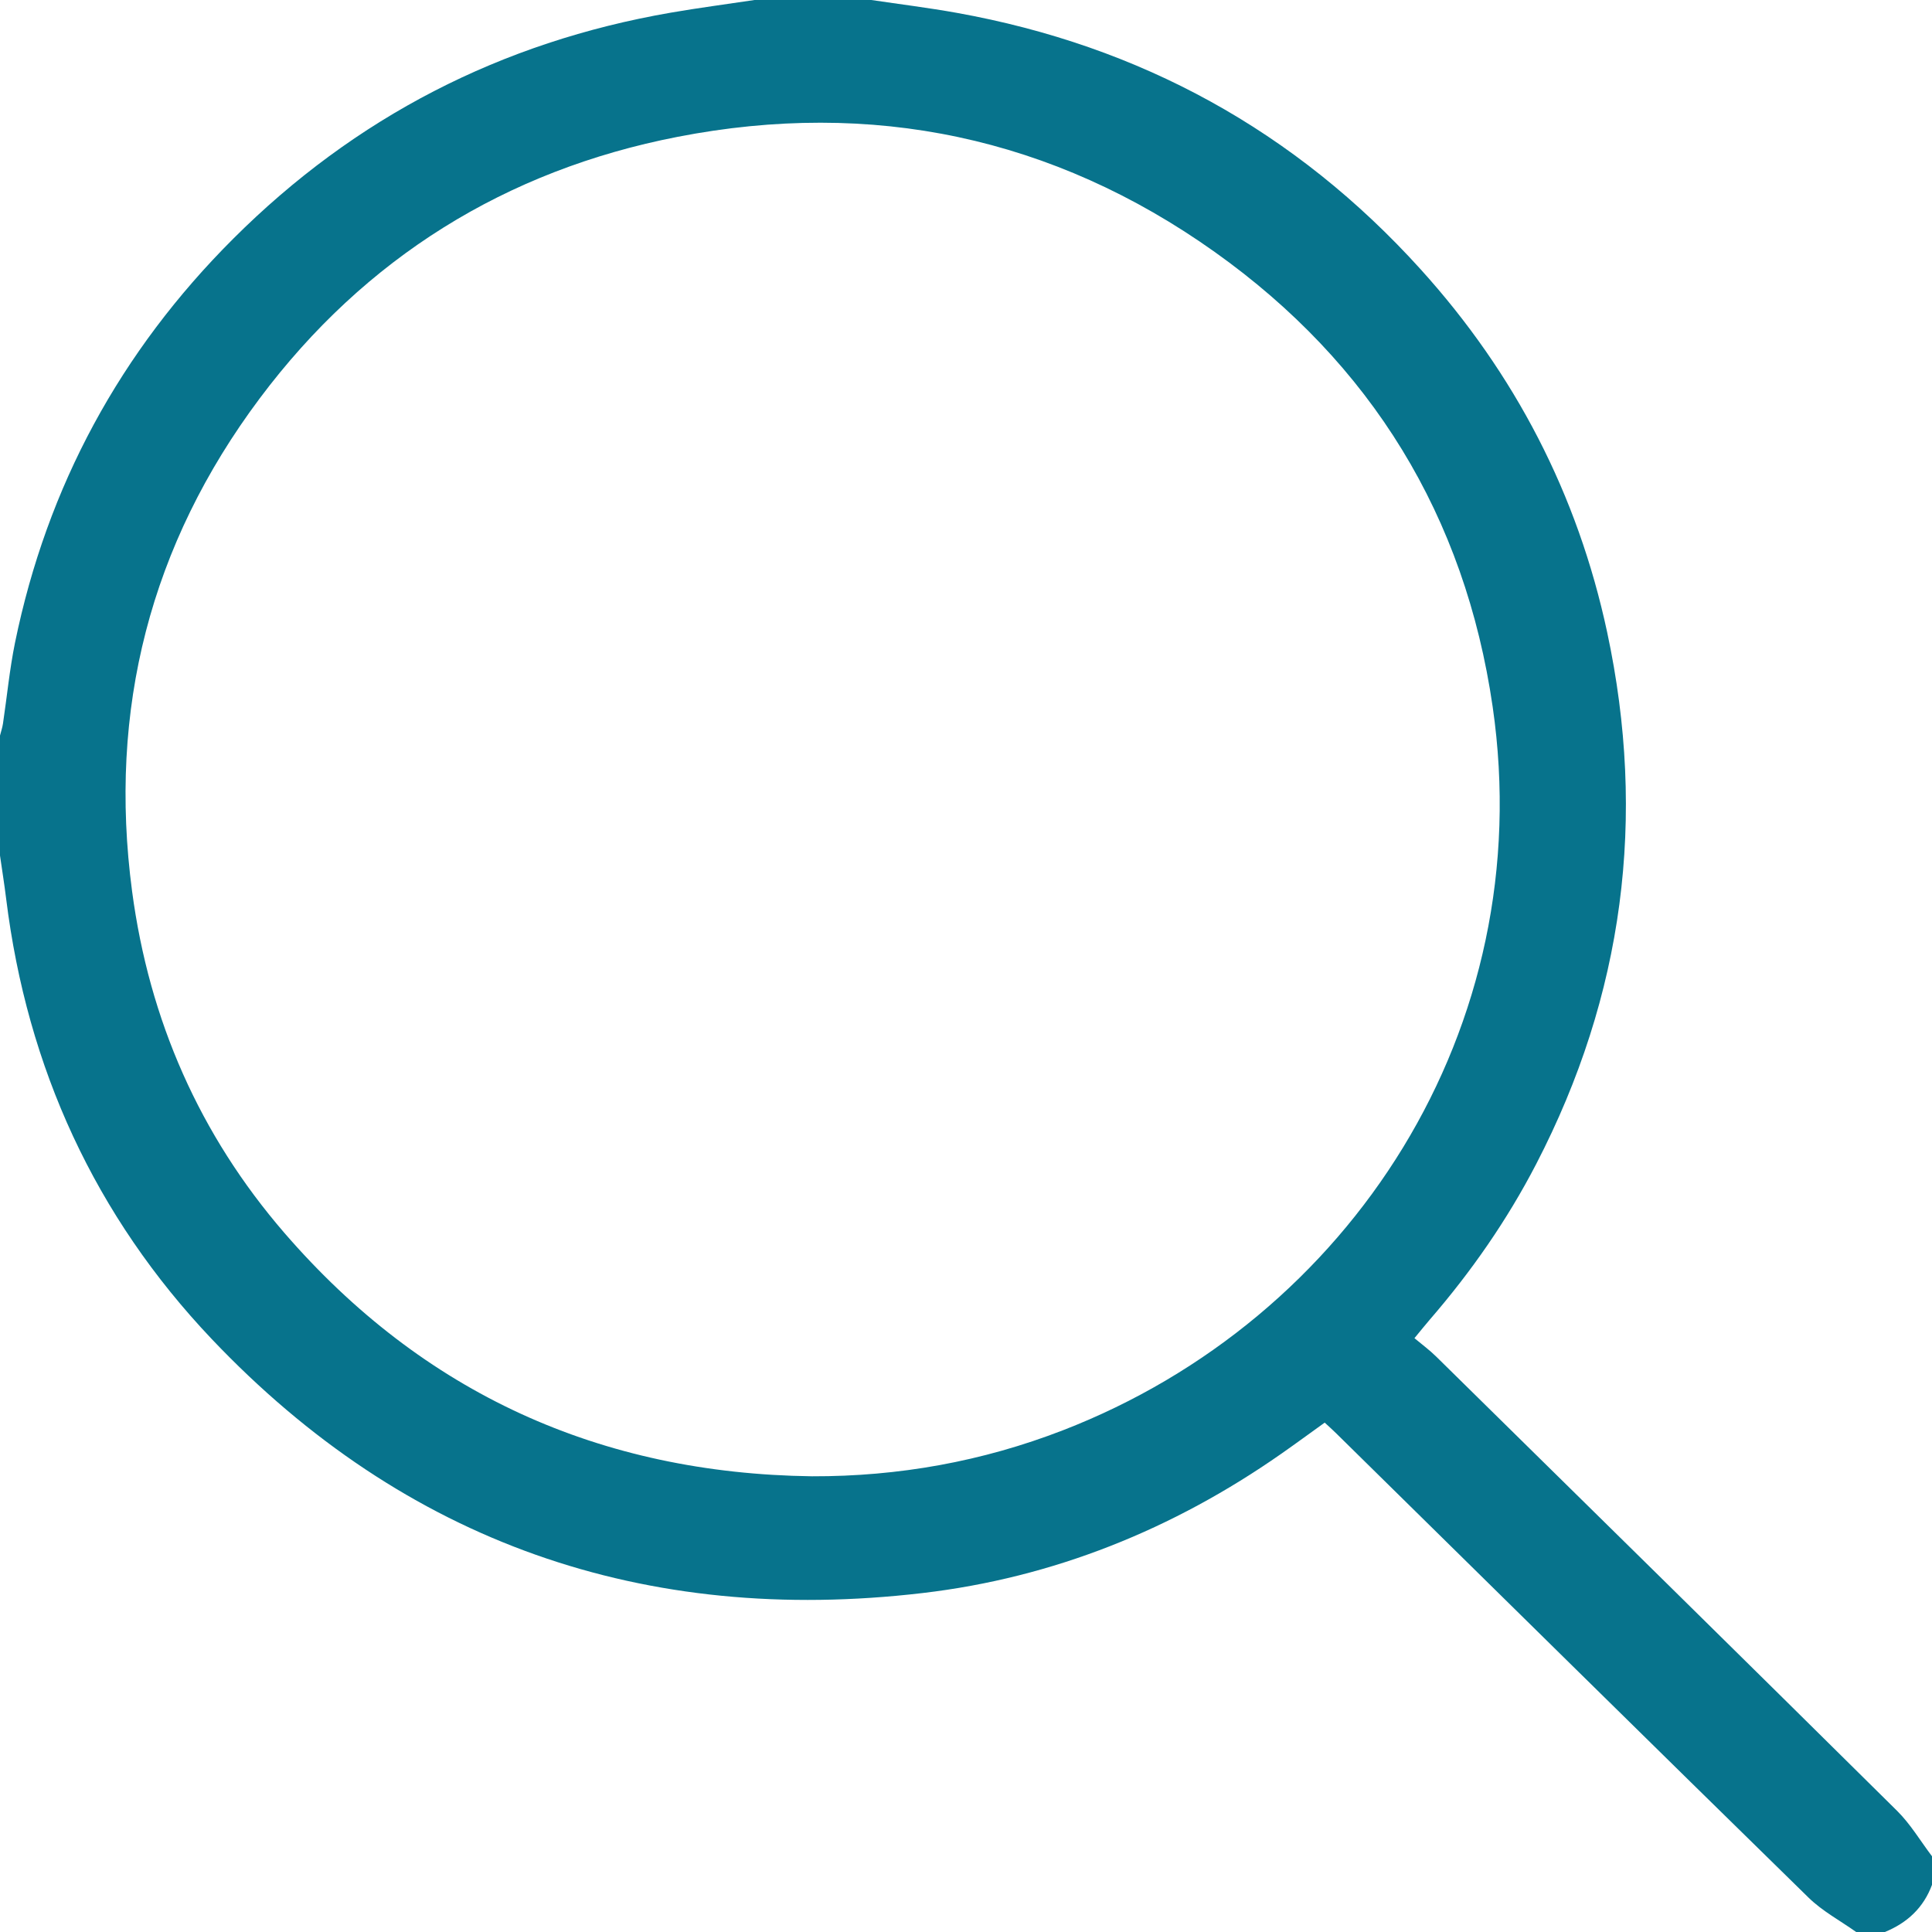
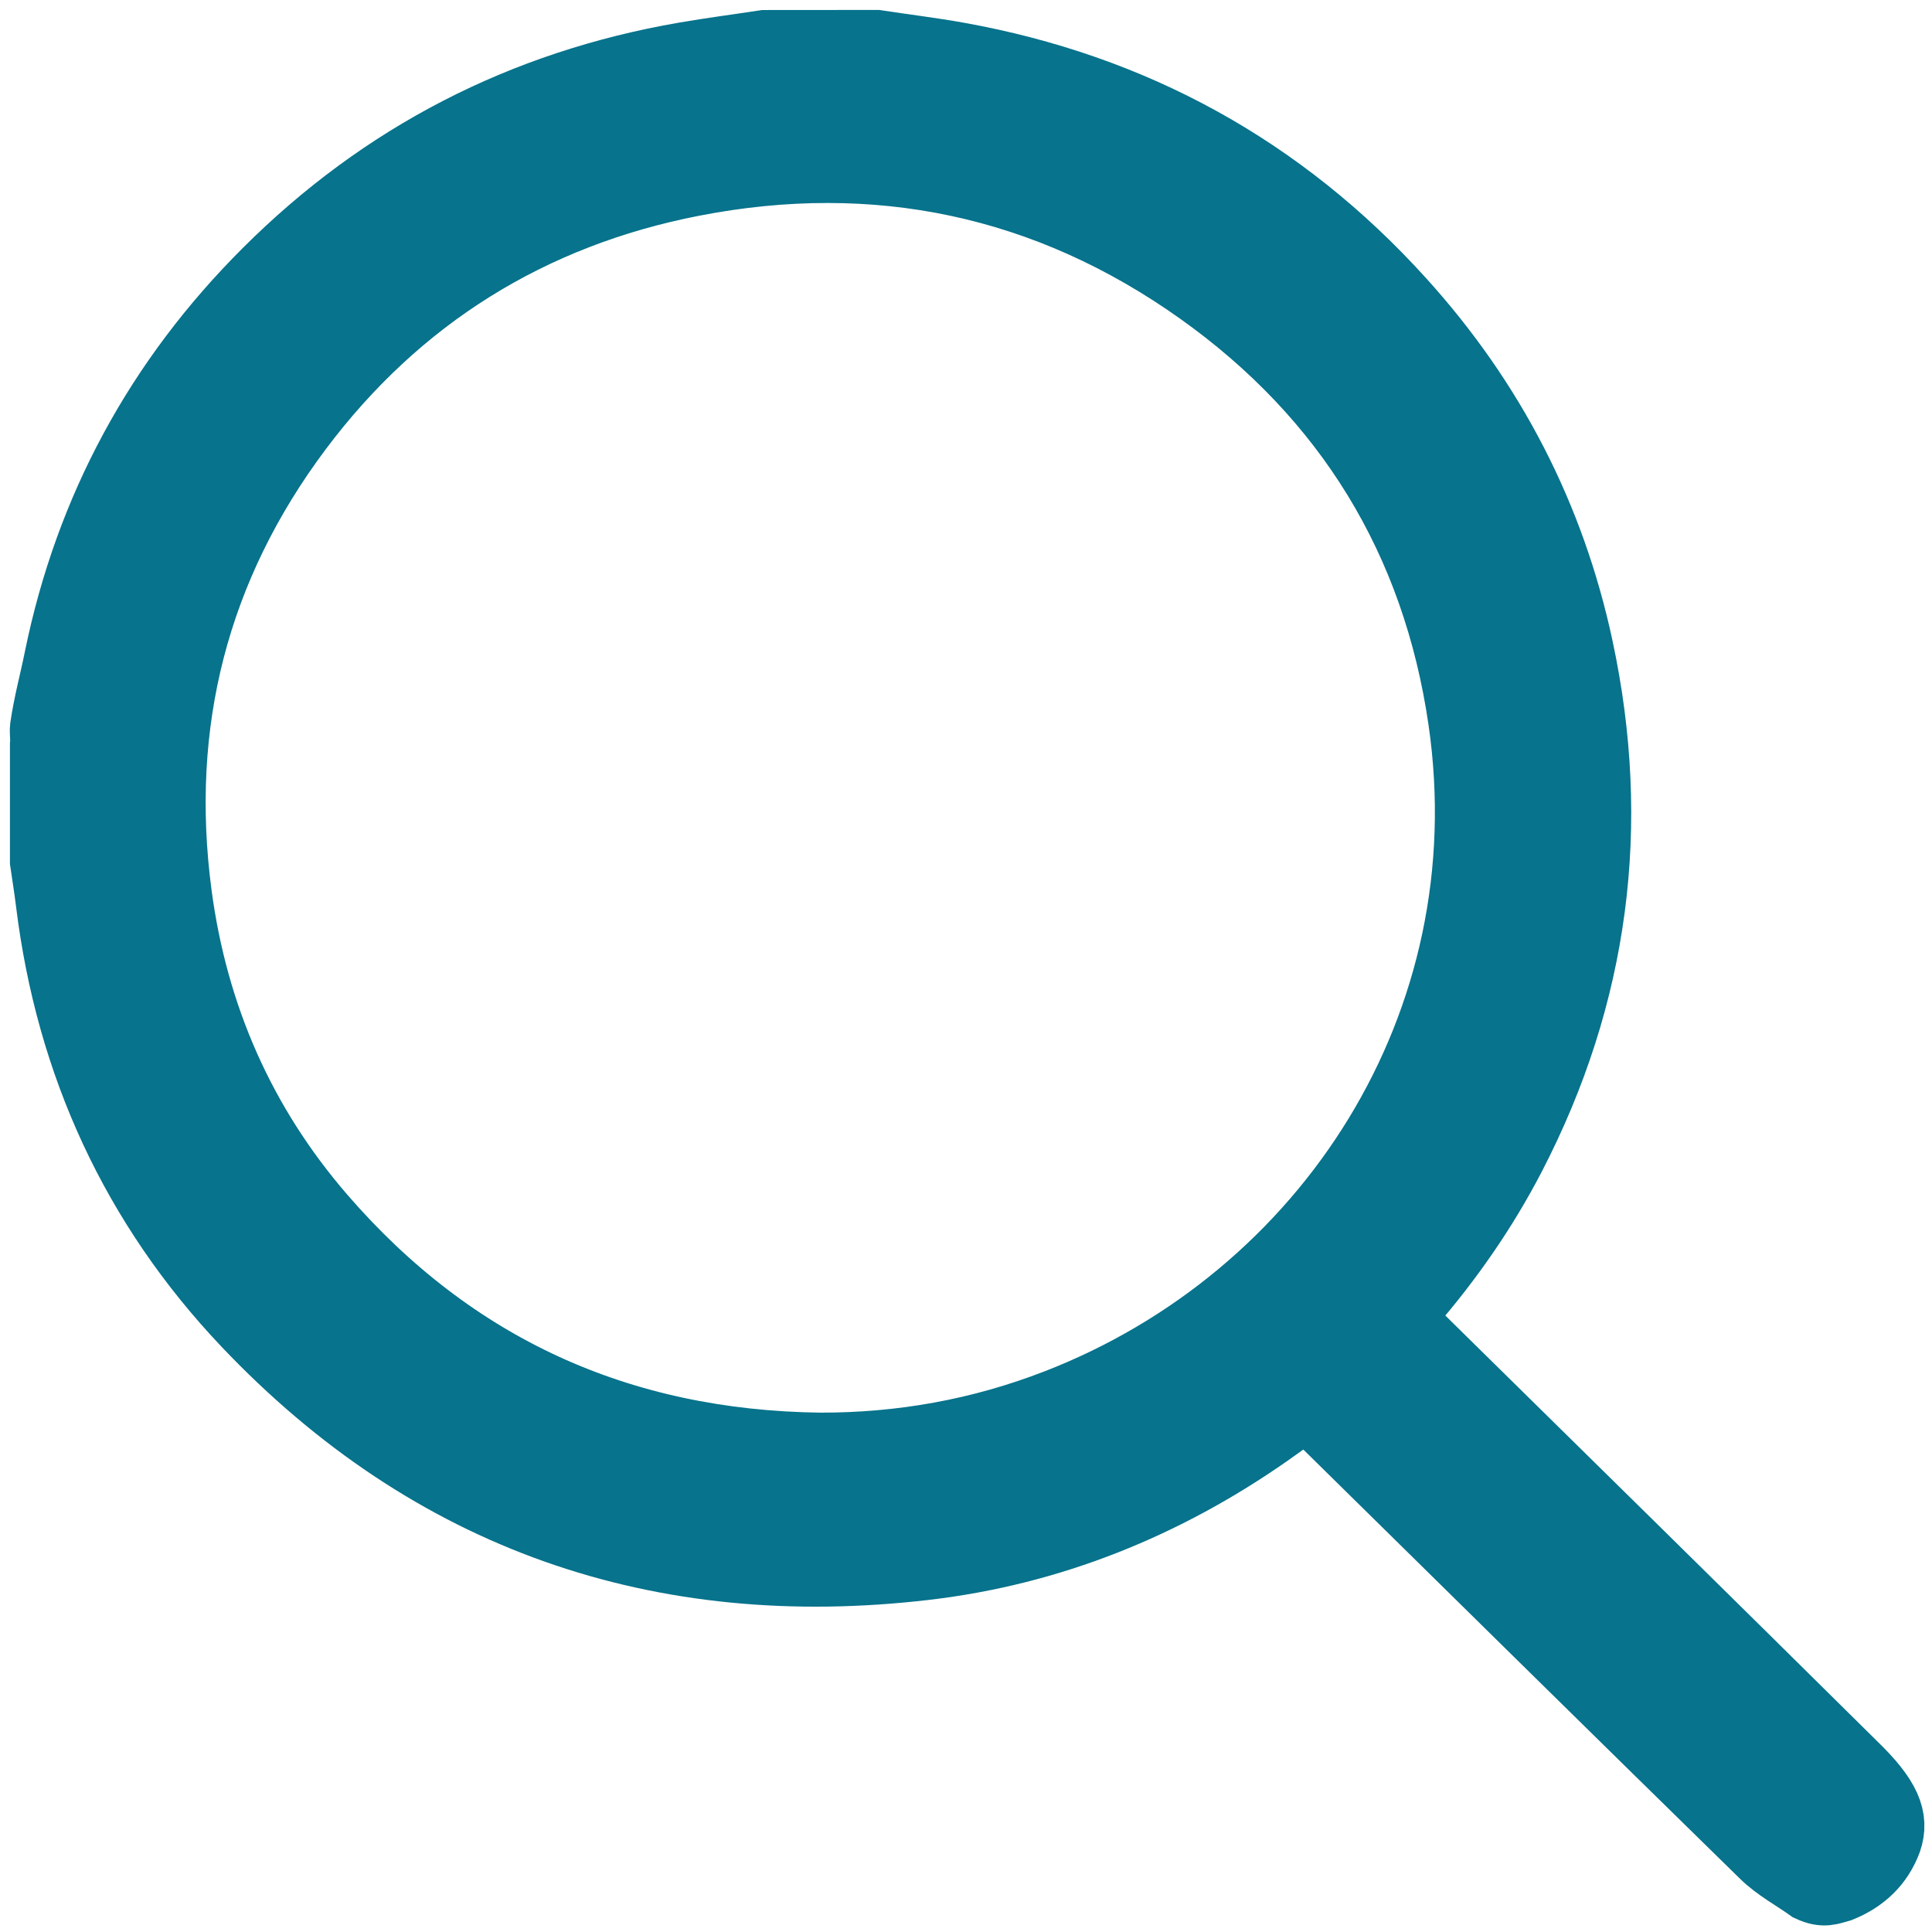
<svg xmlns="http://www.w3.org/2000/svg" version="1.1" id="Layer_1" x="0px" y="0px" width="48.021px" height="48.021px" viewBox="0 0 48.021 48.021" enable-background="new 0 0 48.021 48.021" xml:space="preserve">
  <g id="xqBDpN.tif">
    <g>
-       <path fill-rule="evenodd" clip-rule="evenodd" fill="#07738C" d="M21.657,0c0.708,0.105,1.418,0.193,2.122,0.319    c4.564,0.82,8.42,2.934,11.532,6.375c2.344,2.591,3.902,5.596,4.635,9.016c0.988,4.614,0.411,9.025-1.762,13.221    c-0.724,1.398-1.618,2.682-2.648,3.872c-0.109,0.127-0.214,0.258-0.379,0.458c0.187,0.157,0.376,0.295,0.541,0.458    c3.823,3.76,7.646,7.519,11.456,11.291c0.334,0.331,0.581,0.751,0.868,1.13c0,0.235,0,0.471,0,0.706    c-0.211,0.573-0.619,0.95-1.177,1.177c-0.235,0-0.471,0-0.706,0c-0.398-0.283-0.841-0.519-1.186-0.856    c-3.925-3.84-7.834-7.697-11.749-11.548c-0.083-0.082-0.17-0.159-0.278-0.259c-0.362,0.26-0.716,0.52-1.076,0.772    c-2.69,1.881-5.669,3.083-8.918,3.464c-6.908,0.811-12.86-1.25-17.665-6.309C2.365,30.23,0.673,26.543,0.153,22.34    C0.109,21.98,0.051,21.623,0,21.265c0-0.994,0-1.988,0-2.982c0.025-0.099,0.059-0.197,0.074-0.298    c0.1-0.67,0.164-1.347,0.299-2.01c0.798-3.89,2.617-7.239,5.424-10.041c3.026-3.021,6.659-4.89,10.874-5.619    c0.691-0.12,1.388-0.21,2.082-0.315C19.721,0,20.689,0,21.657,0z M20.183,36.694c2.153,0.006,4.233-0.367,6.24-1.145    c7.138-2.764,11.838-9.984,10.678-17.982c-0.687-4.734-3.016-8.536-6.908-11.304c-4.019-2.858-8.524-3.802-13.355-2.861    C12.573,4.232,9.069,6.41,6.457,9.9c-2.721,3.636-3.773,7.739-3.174,12.252c0.425,3.203,1.679,6.054,3.785,8.492    C10.517,34.633,14.916,36.625,20.183,36.694z" />
+       <path fill="#07738C" stroke="#07738C" stroke-width="1.9" stroke-miterlimit="10" d="M21.774,1.197    c0.672,0.101,1.348,0.184,2.017,0.303c4.335,0.779,8,2.787,10.957,6.058c2.227,2.461,3.708,5.317,4.403,8.566    c0.939,4.384,0.392,8.576-1.673,12.562c-0.689,1.328-1.539,2.549-2.517,3.68c-0.104,0.121-0.203,0.245-0.36,0.436    c0.178,0.148,0.357,0.279,0.515,0.434c3.631,3.573,7.266,7.146,10.885,10.729c0.824,0.798,0.989,1.256,0.824,1.745    c-0.201,0.544-0.589,0.902-1.118,1.118c-0.237,0.063-0.362,0.143-0.671,0c-0.378-0.27-0.8-0.493-1.127-0.814    c-3.73-3.648-7.443-7.312-11.163-10.972c-0.079-0.077-0.161-0.15-0.265-0.246c-0.343,0.247-0.681,0.495-1.021,0.733    c-2.556,1.787-5.386,2.931-8.474,3.293c-6.564,0.77-12.219-1.189-16.784-5.995c-2.758-2.905-4.366-6.408-4.859-10.402    c-0.042-0.341-0.097-0.681-0.146-1.021c0-0.944,0-1.889,0-2.834c0.024-0.093-0.014-0.379,0-0.475    c0.095-0.636,0.227-1.087,0.354-1.717c0.758-3.697,2.486-6.878,5.153-9.54c2.875-2.871,6.327-4.647,10.332-5.339    c0.657-0.114,1.319-0.199,1.978-0.3C19.935,1.197,20.855,1.197,21.774,1.197z M20.374,36.062c2.045,0.005,4.021-0.35,5.928-1.089    c6.781-2.626,11.249-9.486,10.146-17.084c-0.653-4.499-2.866-8.111-6.564-10.741c-3.818-2.715-8.099-3.613-12.689-2.718    c-4.052,0.789-7.381,2.858-9.864,6.174c-2.584,3.454-3.584,7.354-3.015,11.641c0.404,3.043,1.594,5.753,3.597,8.07    C11.19,34.103,15.369,35.997,20.374,36.062z" />
    </g>
  </g>
</svg>
